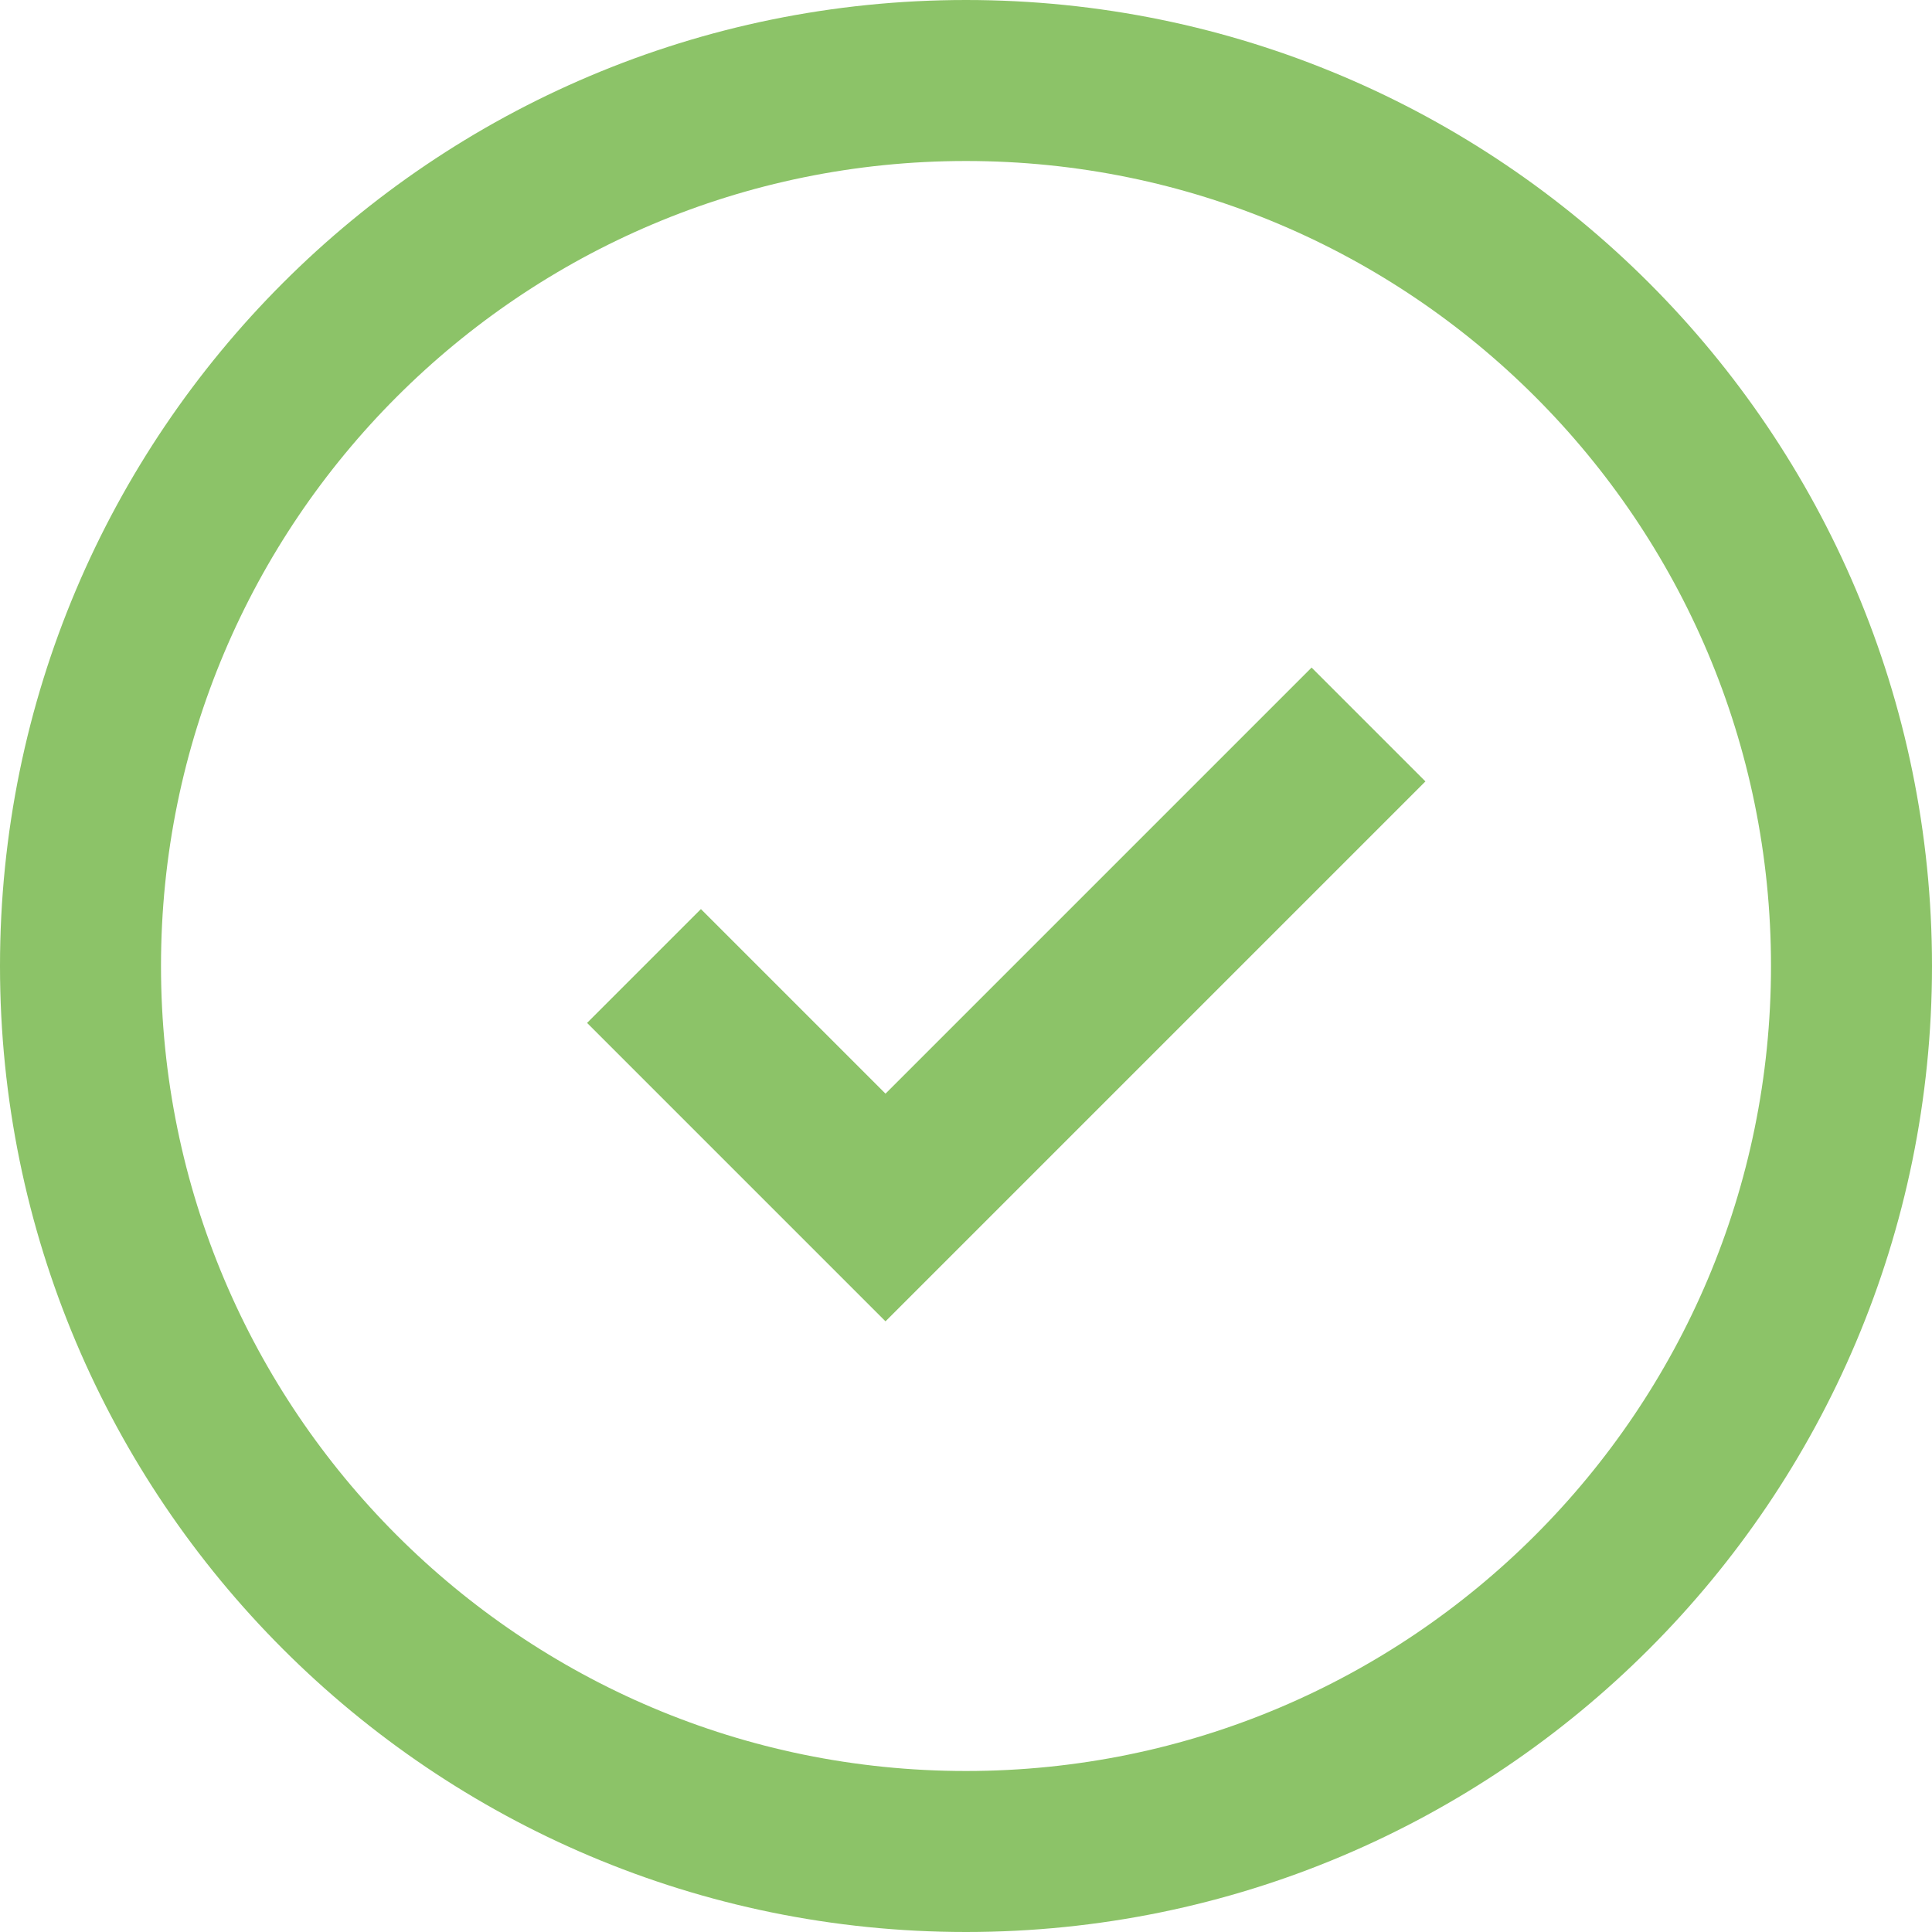
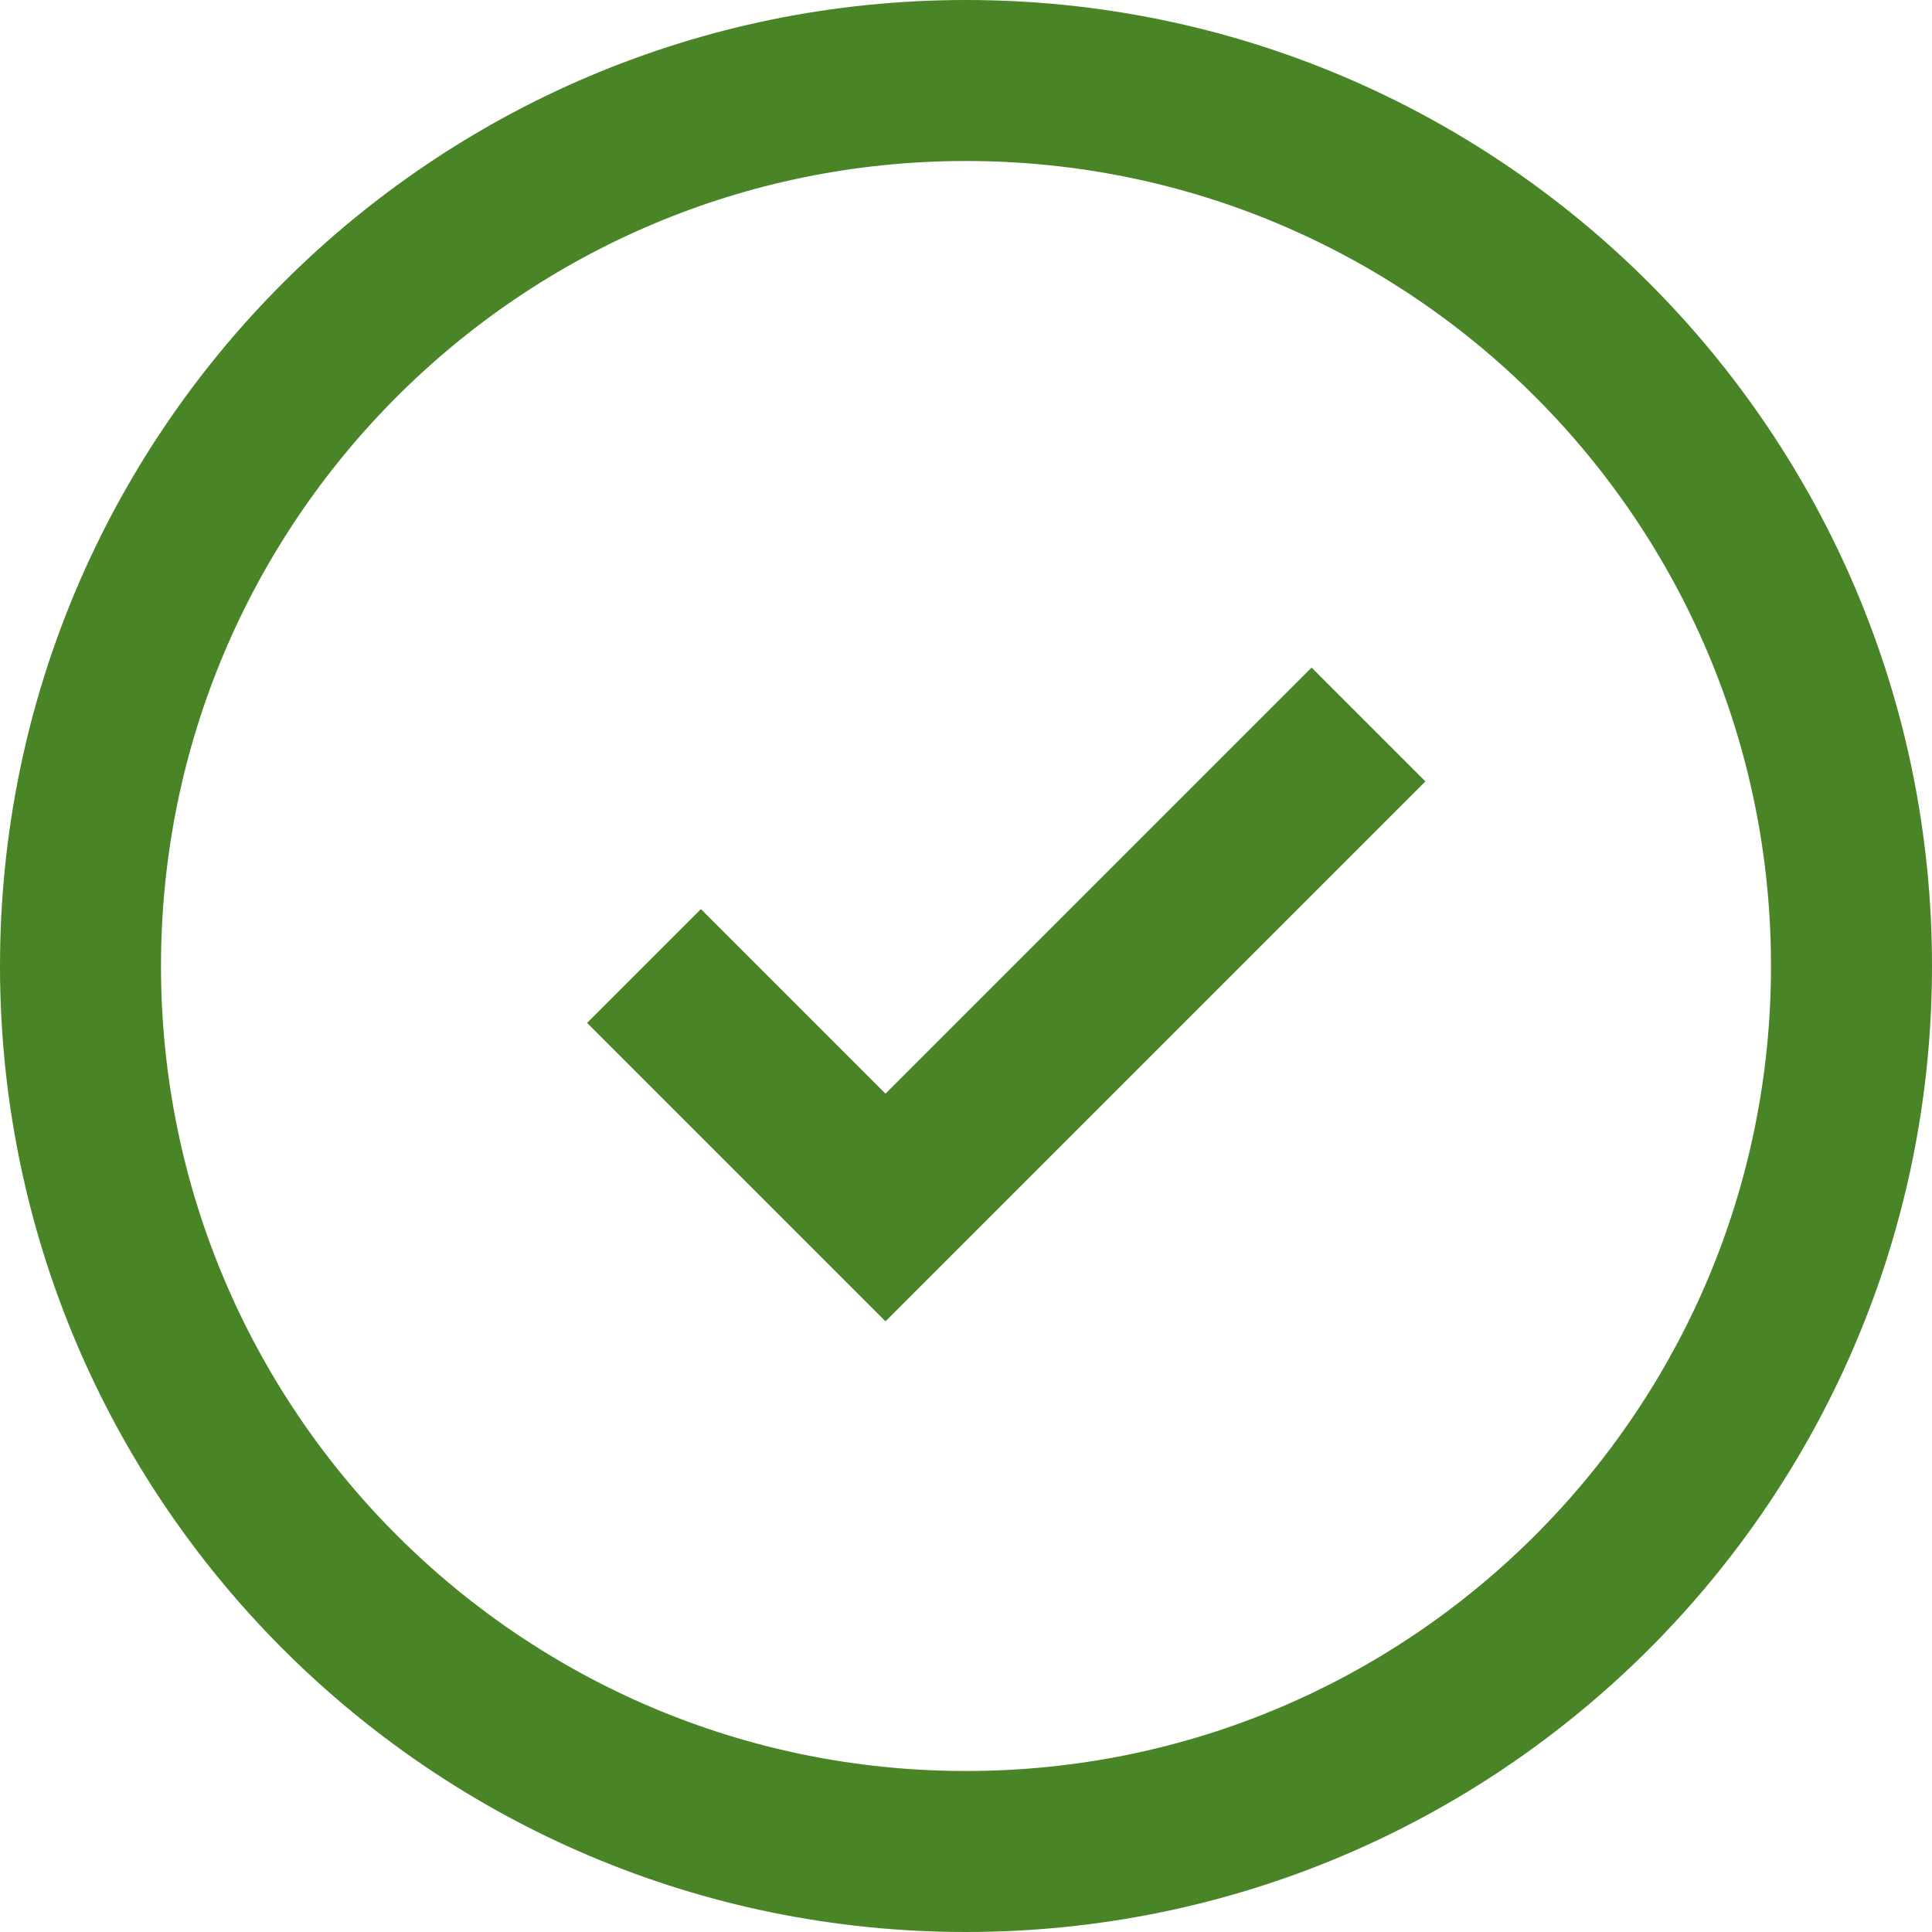
<svg xmlns="http://www.w3.org/2000/svg" width="12px" height="12px" viewBox="0 0 12 12" version="1.1">
  <defs />
  <g id="Buttons&amp;Icons" stroke="none" stroke-width="1" fill="none" fill-rule="evenodd">
-     <g id="eID" transform="translate(-943, -129)" stroke="#8CC368">
+     <g id="eID" transform="translate(-943, -129)" stroke="#498526">
      <g id="icon_check" transform="translate(943, 129)">
        <circle id="Oval" cx="6" cy="6" r="5.5" />
        <polyline id="Path-2" points="4 6 5.5 7.5 8.5 4.5" />
      </g>
    </g>
  </g>
</svg>
